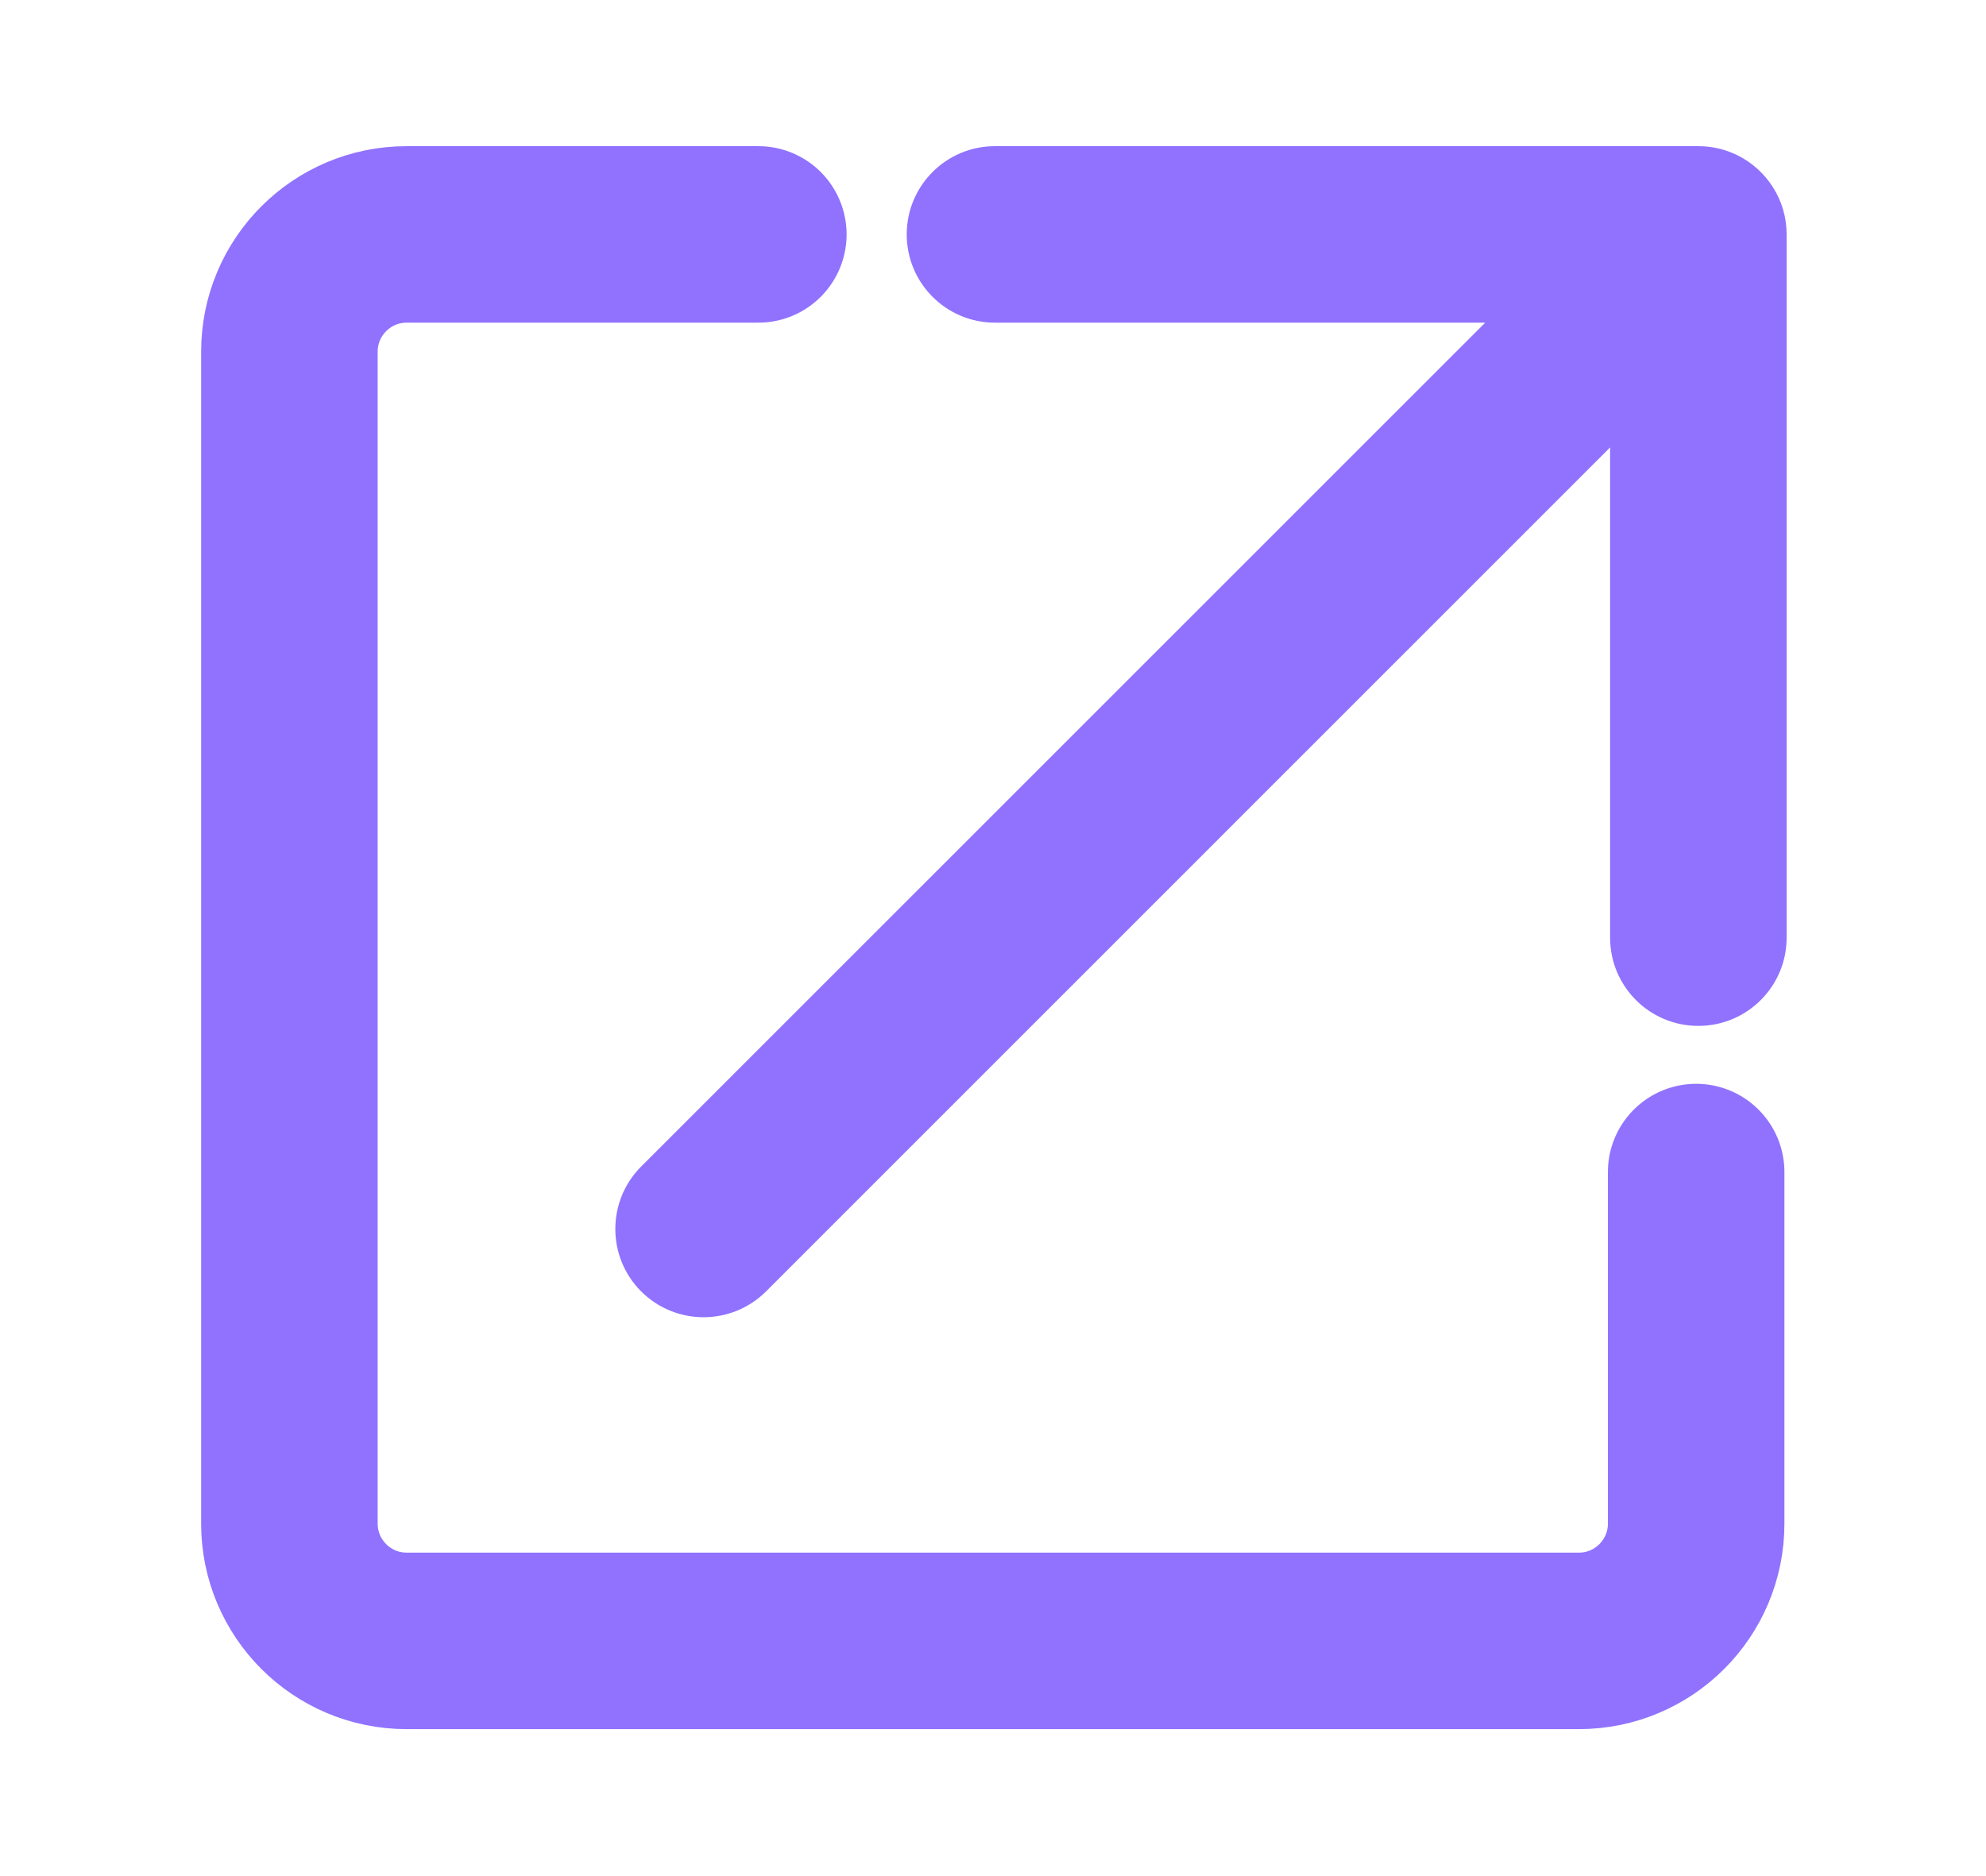
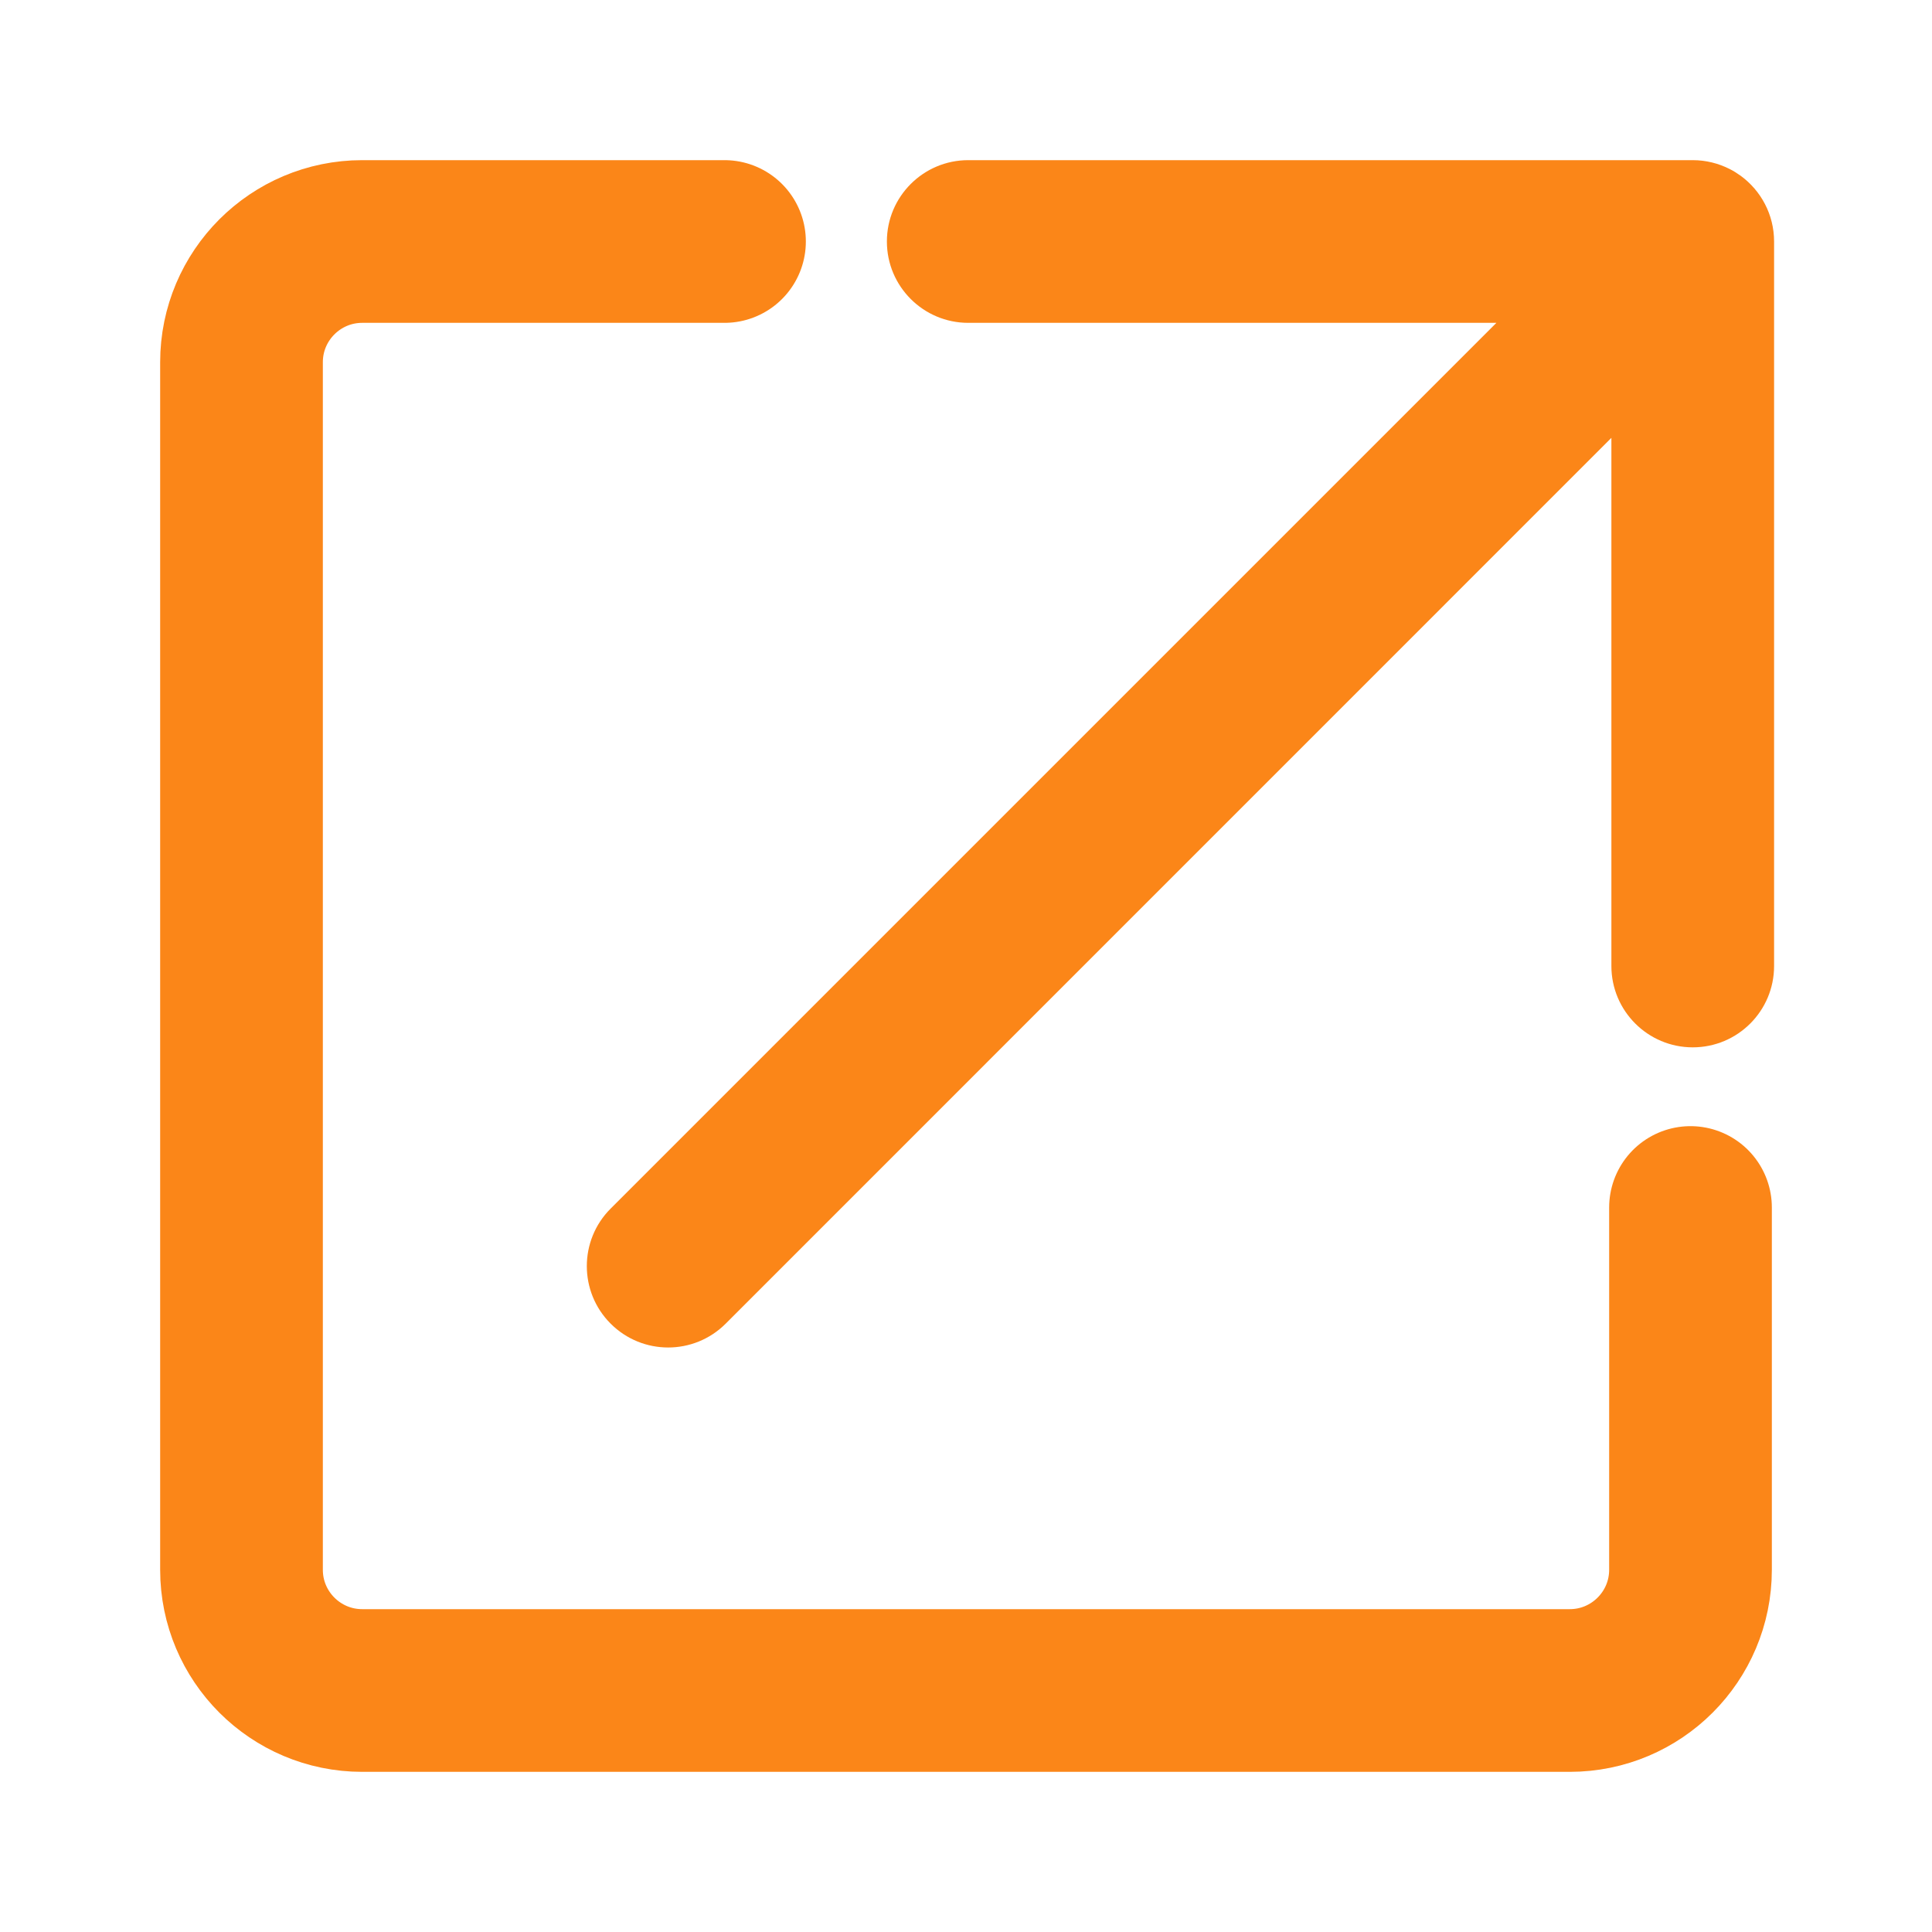
- <svg xmlns="http://www.w3.org/2000/svg" width="18" height="17" viewBox="0 0 18 17" fill="none">
-   <path d="M6.873 2.125H3.686C3.099 2.125 2.623 2.601 2.623 3.188V13.812C2.623 14.399 3.099 14.875 3.686 14.875H14.31C14.897 14.875 15.373 14.399 15.373 13.812V10.625" stroke="#9072FF" stroke-width="1.6" stroke-linecap="round" stroke-linejoin="round" />
-   <path fill-rule="evenodd" clip-rule="evenodd" d="M9.018 1.325C8.576 1.325 8.218 1.683 8.218 2.125C8.218 2.567 8.576 2.925 9.018 2.925H13.461L5.811 10.575C5.499 10.888 5.499 11.394 5.811 11.707C6.124 12.019 6.63 12.019 6.943 11.707L14.593 4.056V8.5C14.593 8.942 14.951 9.3 15.393 9.3C15.835 9.3 16.193 8.942 16.193 8.5V2.125C16.193 1.811 16.012 1.539 15.748 1.408C15.641 1.355 15.52 1.325 15.393 1.325H15.392H9.018Z" fill="#9072FF" />
+ <svg xmlns="http://www.w3.org/2000/svg" width="19" height="19" viewBox="0 0 19 19" fill="none">
+   <path d="M7.125 2.375H3.562C2.907 2.375 2.375 2.907 2.375 3.562V15.438C2.375 16.093 2.907 16.625 3.562 16.625H15.438C16.093 16.625 16.625 16.093 16.625 15.438V11.875" stroke="#FB8618" stroke-width="1.6" stroke-linecap="round" stroke-linejoin="round" />
+   <path fill-rule="evenodd" clip-rule="evenodd" d="M9.522 1.575C9.081 1.575 8.722 1.933 8.722 2.375C8.722 2.817 9.081 3.175 9.522 3.175H14.716L6.005 11.886C5.693 12.198 5.693 12.705 6.005 13.017C6.318 13.33 6.824 13.33 7.137 13.017L15.847 4.306V9.5C15.847 9.942 16.206 10.3 16.647 10.3C17.089 10.3 17.447 9.942 17.447 9.5V2.375C17.447 2.11 17.318 1.875 17.119 1.729C17.084 1.704 17.048 1.681 17.01 1.662C16.901 1.607 16.778 1.575 16.647 1.575H16.647H9.522Z" fill="#FB8618" />
</svg>
